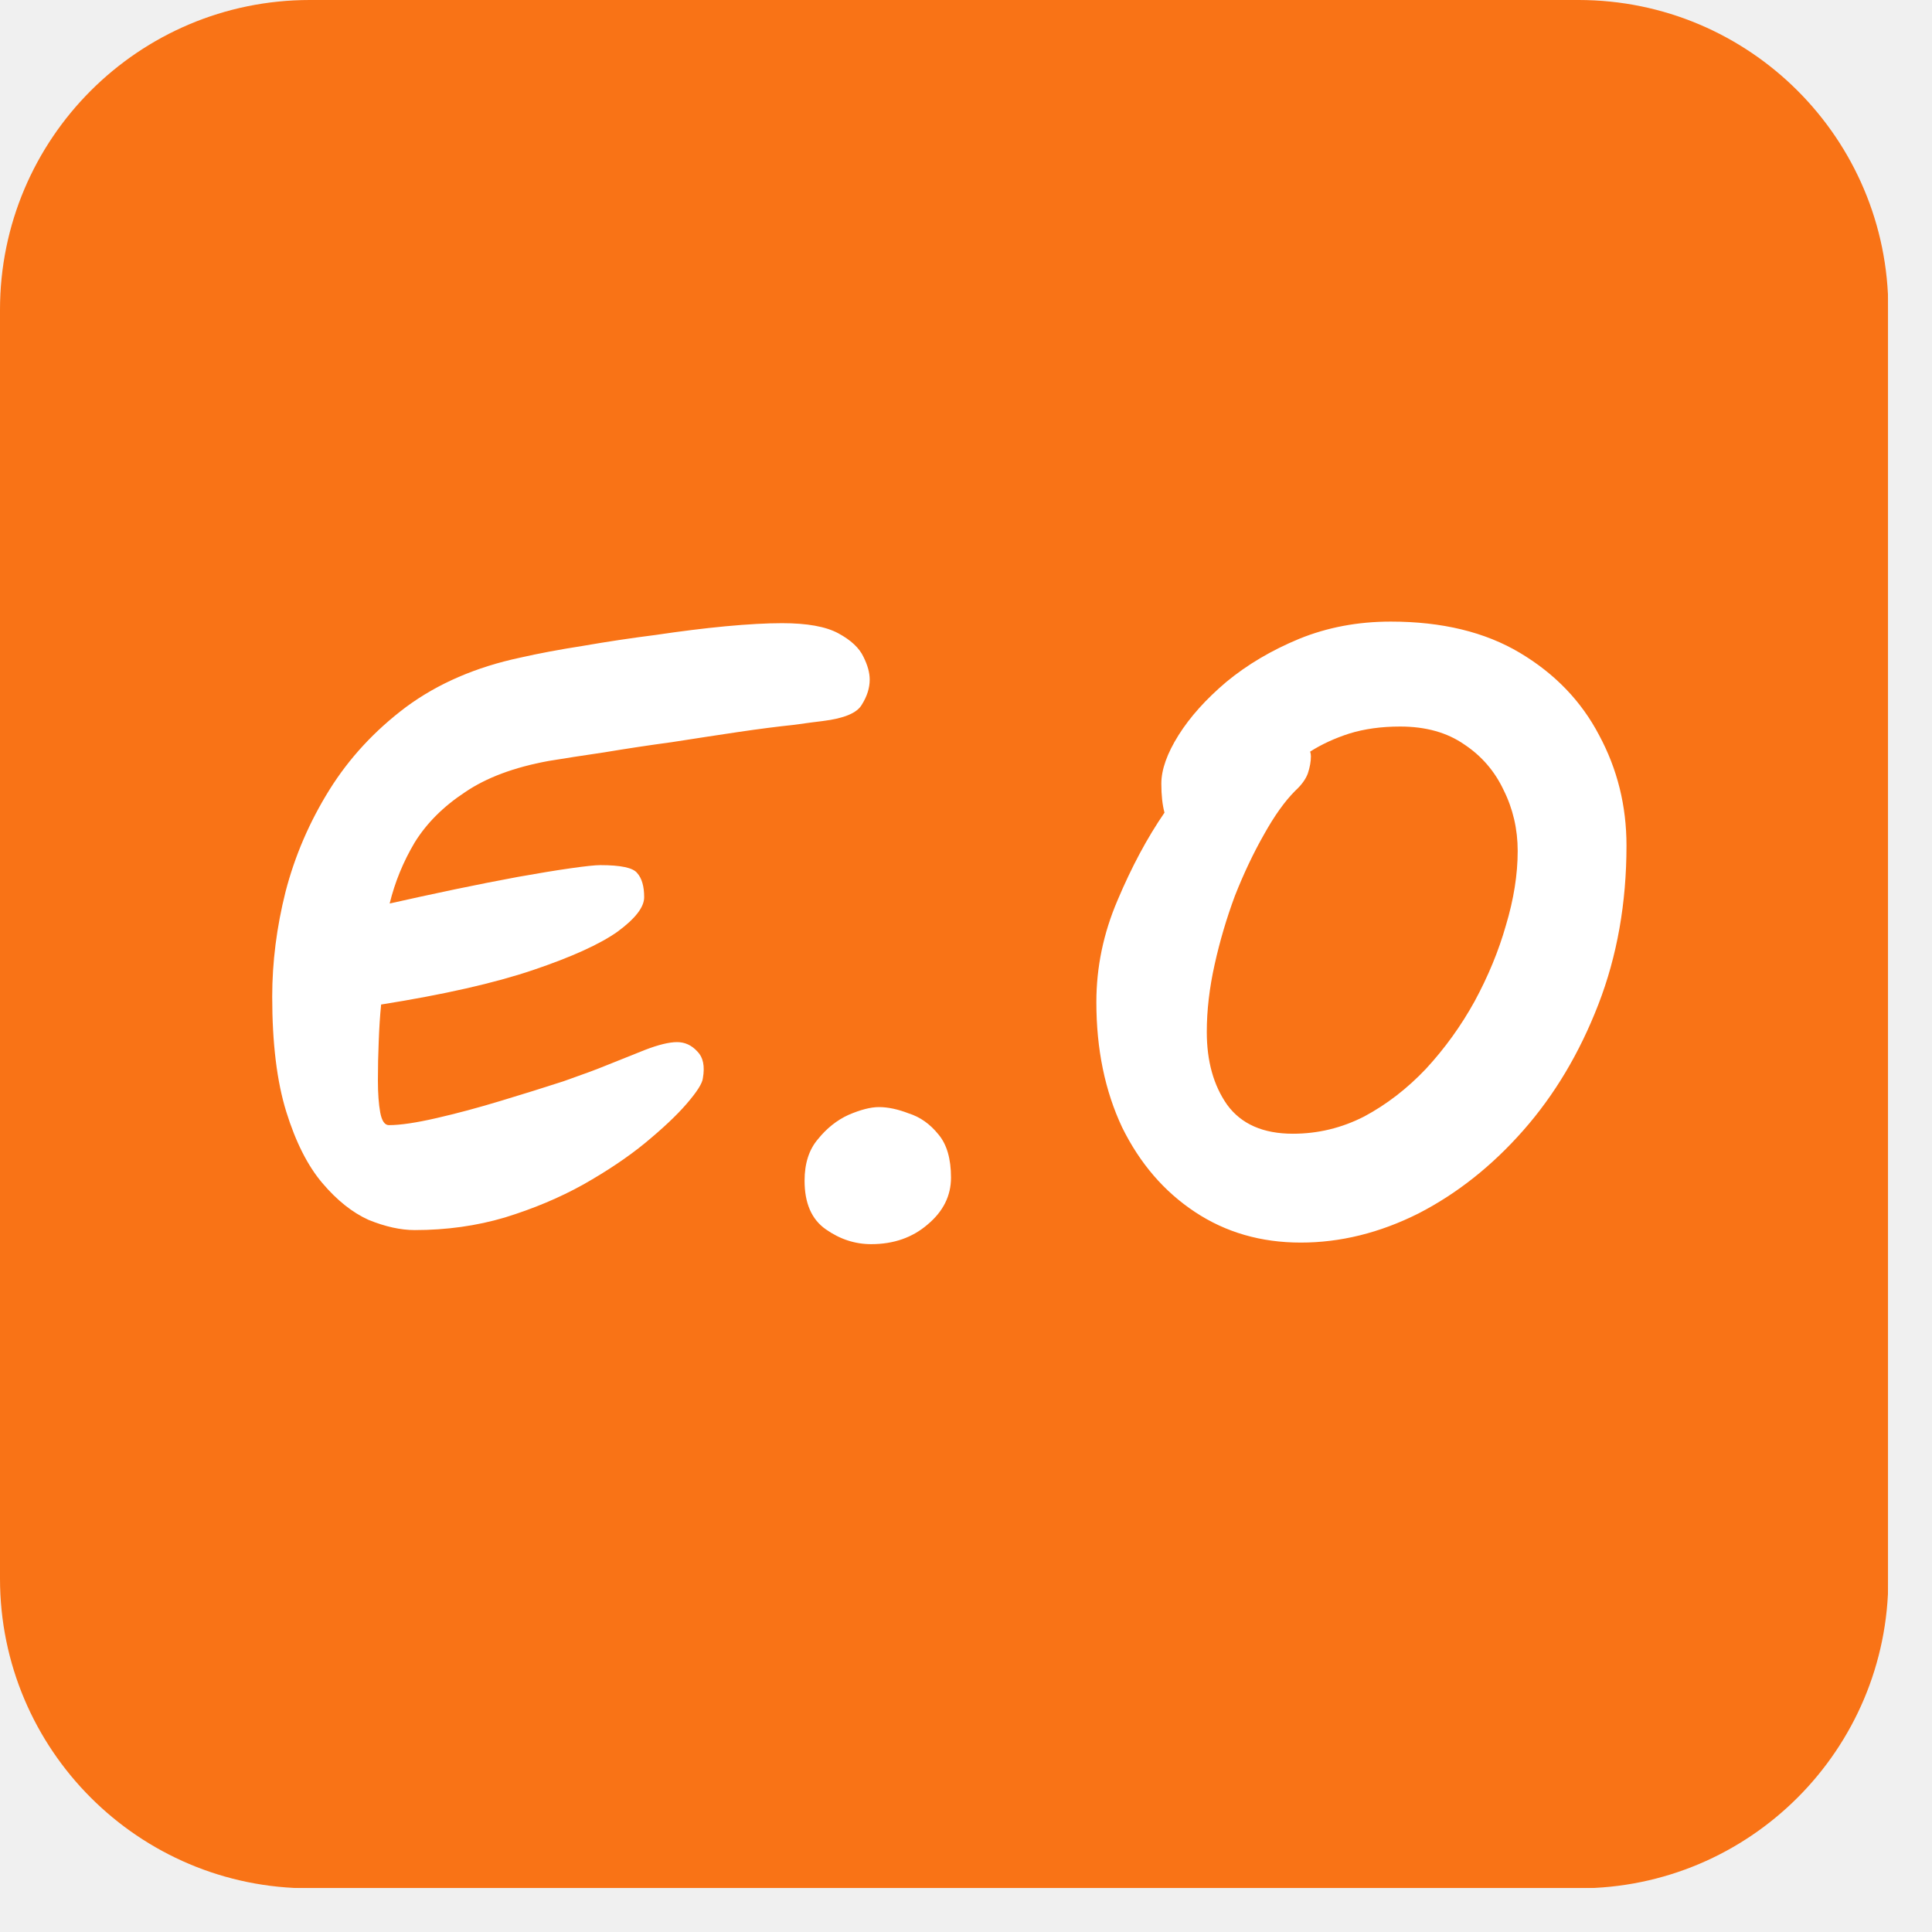
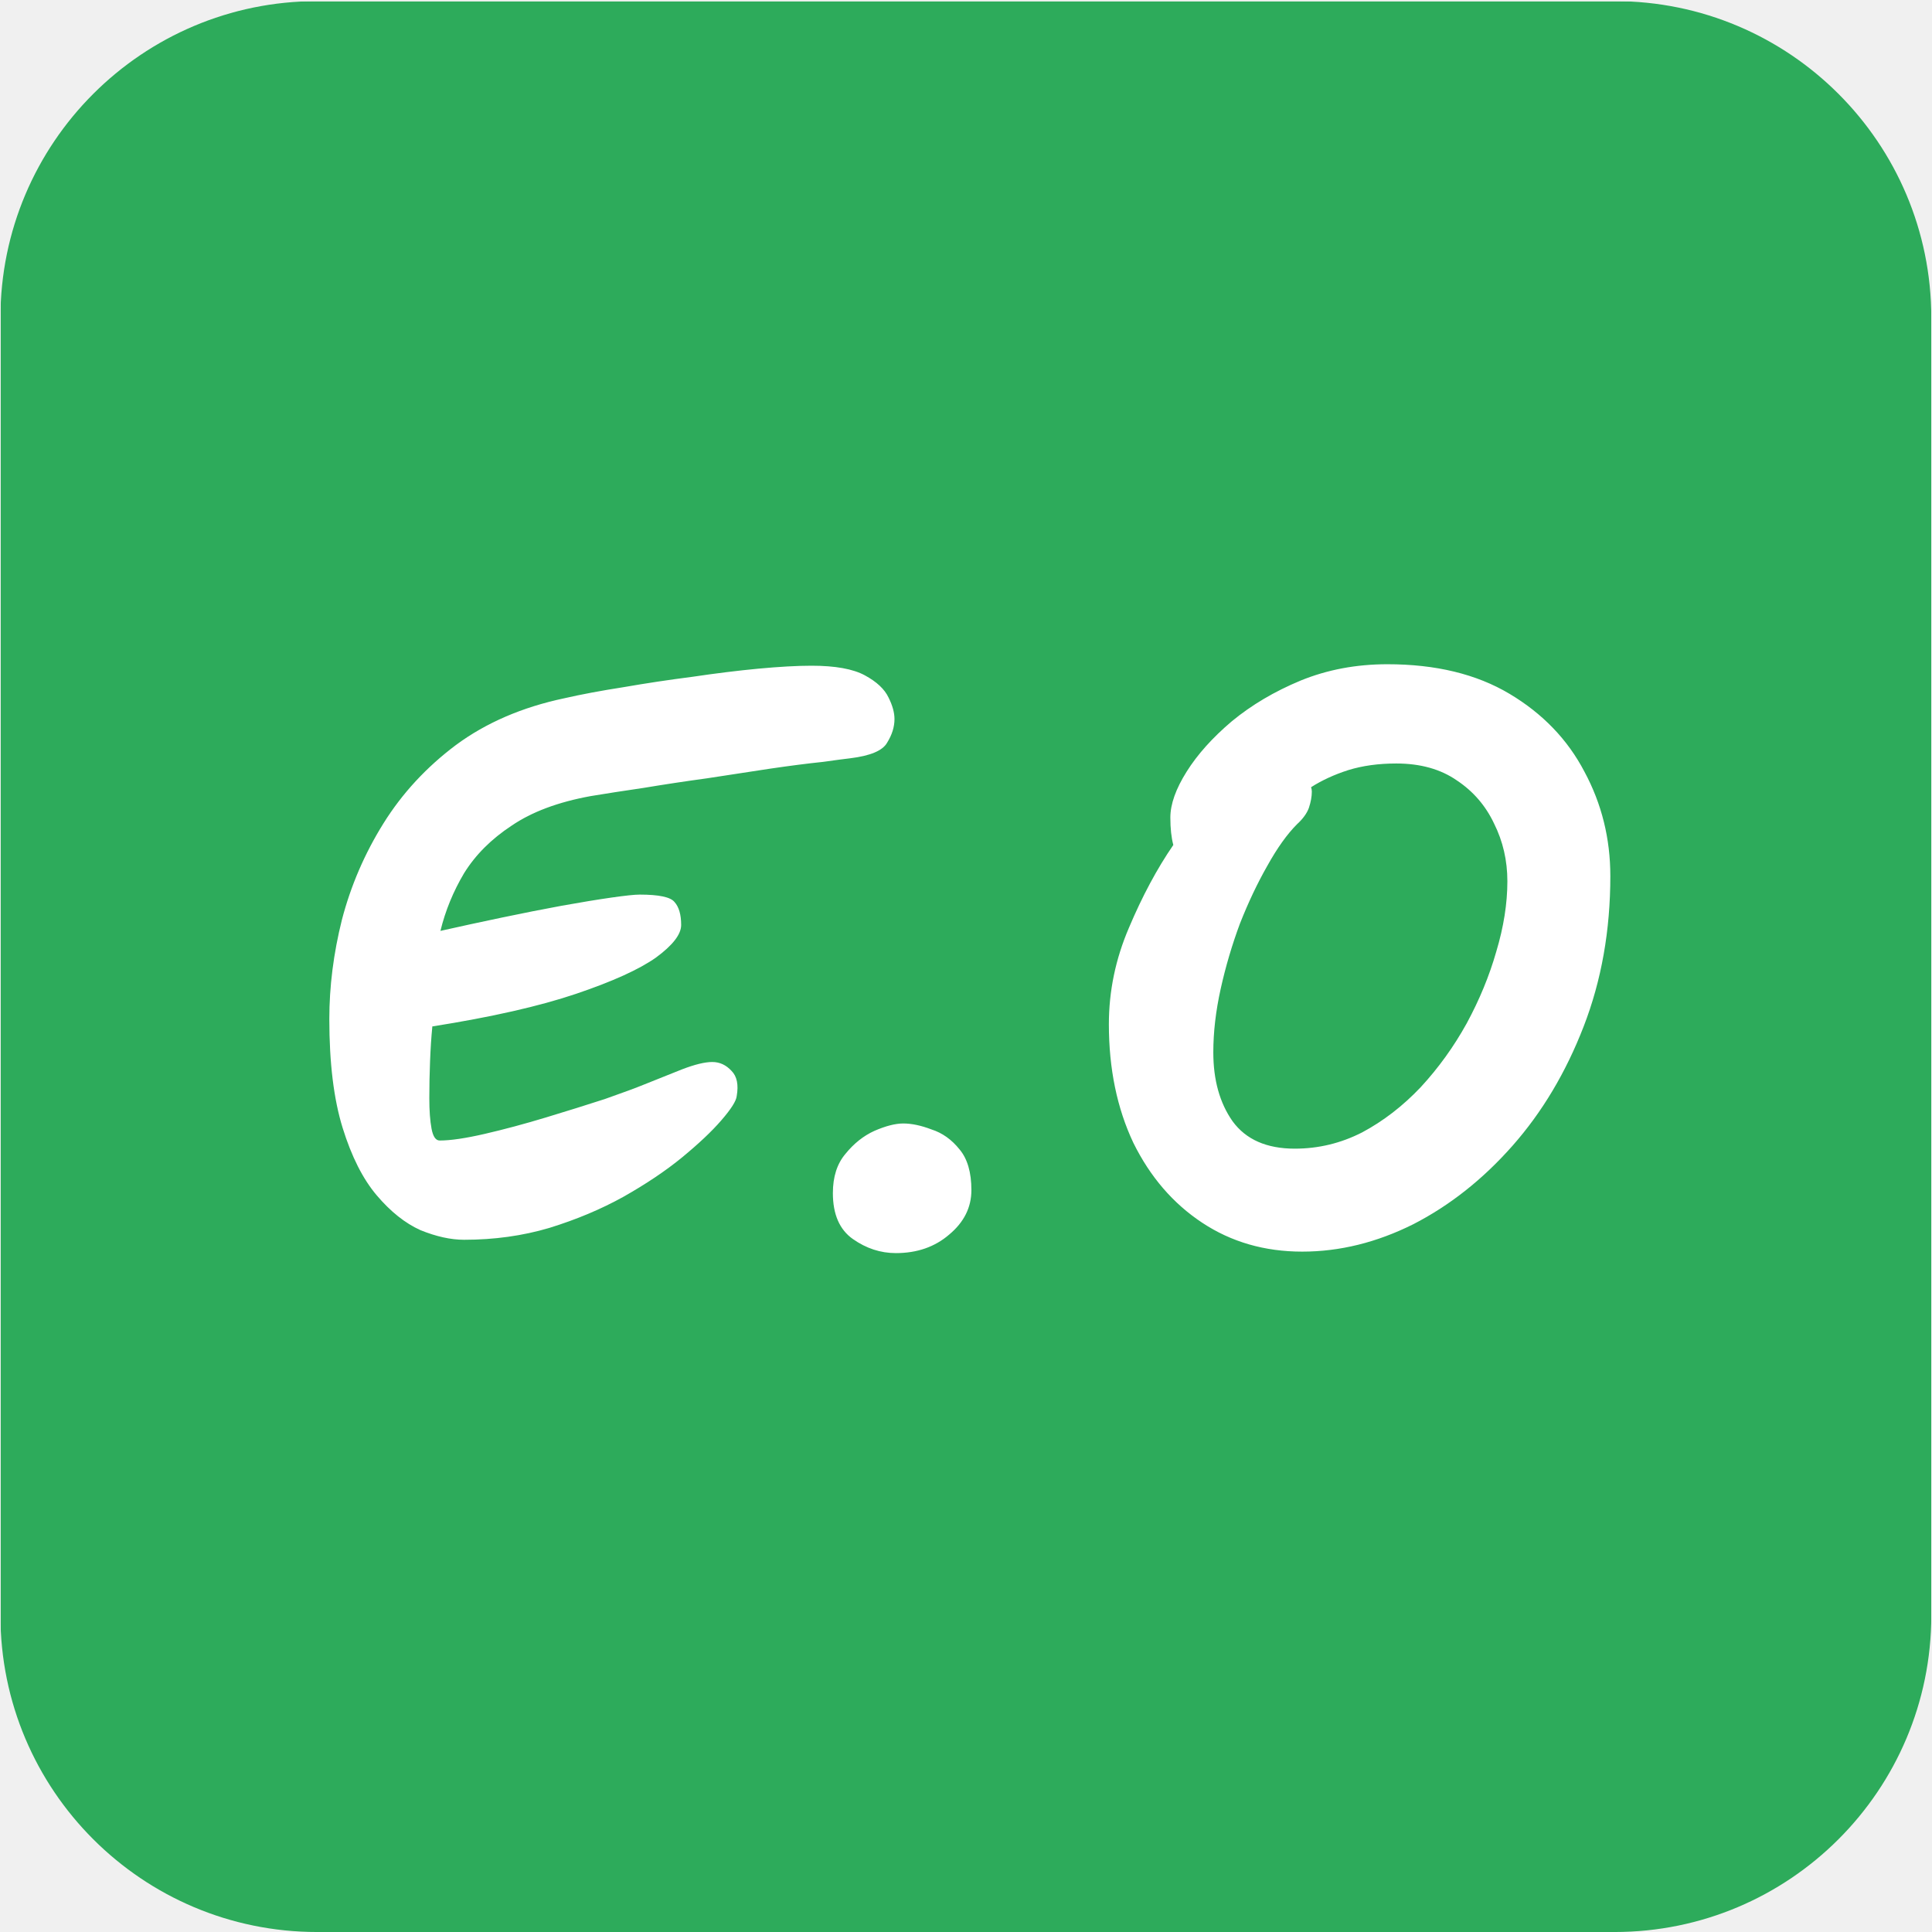
- <svg xmlns="http://www.w3.org/2000/svg" width="38" height="38" viewBox="0 0 38 38" fill="none">
-   <g clip-path="url(#clip0_208_34)">
-     <mask id="mask0_208_34" style="mask-type:alpha" maskUnits="userSpaceOnUse" x="0" y="0" width="38" height="38">
-       <rect width="37.141" height="37.141" rx="6.093" fill="#F97316" />
+ <svg xmlns="http://www.w3.org/2000/svg" width="1050" height="1050" viewBox="0 0 1050 1050" fill="none">
+   <g clip-path="url(#clip0_258_34)">
+     <mask id="mask0_258_34" style="mask-type:alpha" maskUnits="userSpaceOnUse" x="0" y="0" width="1050" height="1051">
+       <rect x="0.233" y="0.616" width="1049.39" height="1049.39" rx="172.166" fill="#C4C4C4" />
    </mask>
-     <g mask="url(#mask0_208_34)">
-       <rect width="37.141" height="37.141" fill="#F97316" />
-       <path d="M8.157 24.194C7.88 24.194 7.577 24.127 7.248 23.993C6.93 23.849 6.627 23.608 6.34 23.269C6.052 22.93 5.816 22.463 5.631 21.868C5.446 21.272 5.354 20.517 5.354 19.604C5.354 18.926 5.441 18.238 5.616 17.54C5.8 16.831 6.088 16.164 6.478 15.537C6.868 14.911 7.372 14.367 7.988 13.905C8.614 13.443 9.364 13.119 10.236 12.934C10.596 12.852 11.007 12.775 11.469 12.703C11.941 12.621 12.418 12.549 12.901 12.488C13.384 12.416 13.841 12.359 14.272 12.318C14.713 12.277 15.083 12.257 15.381 12.257C15.874 12.257 16.243 12.323 16.49 12.457C16.736 12.59 16.901 12.744 16.983 12.919C17.065 13.083 17.106 13.232 17.106 13.366C17.106 13.53 17.055 13.694 16.952 13.858C16.86 14.023 16.603 14.13 16.182 14.182C16.089 14.192 15.894 14.218 15.597 14.259C15.299 14.29 14.939 14.336 14.518 14.398C14.108 14.459 13.671 14.526 13.209 14.598C12.757 14.659 12.316 14.726 11.884 14.798C11.463 14.86 11.099 14.916 10.791 14.967C10.113 15.091 9.564 15.296 9.143 15.584C8.722 15.861 8.393 16.189 8.157 16.569C7.931 16.949 7.767 17.35 7.664 17.771C8.075 17.678 8.501 17.586 8.943 17.493C9.384 17.401 9.8 17.319 10.19 17.247C10.591 17.175 10.935 17.119 11.222 17.078C11.51 17.037 11.705 17.016 11.807 17.016C12.208 17.016 12.449 17.067 12.531 17.17C12.624 17.273 12.67 17.432 12.67 17.647C12.67 17.843 12.495 18.068 12.146 18.325C11.797 18.572 11.243 18.823 10.483 19.08C9.723 19.337 8.727 19.562 7.495 19.758C7.495 19.768 7.495 19.773 7.495 19.773C7.474 19.978 7.459 20.215 7.449 20.482C7.438 20.738 7.433 20.995 7.433 21.252C7.433 21.508 7.449 21.719 7.479 21.883C7.51 22.047 7.567 22.13 7.649 22.13C7.875 22.13 8.188 22.083 8.588 21.991C8.989 21.899 9.41 21.786 9.851 21.652C10.293 21.519 10.704 21.39 11.084 21.267C11.463 21.134 11.741 21.031 11.915 20.959C12.172 20.856 12.429 20.754 12.685 20.651C12.952 20.548 13.163 20.497 13.317 20.497C13.471 20.497 13.604 20.558 13.717 20.682C13.83 20.795 13.866 20.969 13.825 21.205C13.815 21.308 13.707 21.477 13.502 21.714C13.307 21.94 13.034 22.196 12.685 22.484C12.347 22.761 11.941 23.033 11.469 23.3C11.007 23.557 10.493 23.773 9.928 23.947C9.374 24.111 8.783 24.194 8.157 24.194ZM17.134 24.471C16.816 24.471 16.518 24.373 16.241 24.178C15.963 23.983 15.825 23.665 15.825 23.223C15.825 22.884 15.912 22.612 16.087 22.407C16.261 22.191 16.462 22.032 16.687 21.929C16.924 21.827 17.124 21.775 17.288 21.775C17.463 21.775 17.658 21.816 17.873 21.899C18.099 21.97 18.294 22.109 18.459 22.314C18.623 22.509 18.705 22.792 18.705 23.162C18.705 23.521 18.551 23.829 18.243 24.086C17.945 24.342 17.576 24.471 17.134 24.471ZM25.584 24.44C24.804 24.44 24.11 24.24 23.505 23.839C22.899 23.439 22.421 22.884 22.072 22.176C21.733 21.457 21.564 20.636 21.564 19.711C21.564 19.023 21.703 18.356 21.98 17.709C22.257 17.052 22.565 16.477 22.904 15.984C22.863 15.83 22.842 15.64 22.842 15.414C22.842 15.137 22.955 14.819 23.181 14.459C23.407 14.1 23.72 13.751 24.121 13.412C24.531 13.073 25.009 12.79 25.553 12.565C26.108 12.339 26.708 12.226 27.355 12.226C28.362 12.226 29.209 12.431 29.897 12.842C30.585 13.253 31.103 13.792 31.452 14.459C31.812 15.127 31.991 15.851 31.991 16.631C31.991 17.76 31.807 18.803 31.437 19.758C31.067 20.713 30.574 21.539 29.958 22.237C29.342 22.936 28.654 23.48 27.894 23.87C27.134 24.25 26.364 24.44 25.584 24.44ZM25.769 14.783C25.779 14.813 25.784 14.844 25.784 14.875C25.784 14.978 25.764 15.091 25.723 15.214C25.681 15.327 25.599 15.44 25.476 15.553C25.271 15.758 25.065 16.046 24.86 16.415C24.655 16.775 24.465 17.175 24.29 17.617C24.126 18.058 23.992 18.51 23.89 18.972C23.787 19.434 23.736 19.876 23.736 20.297C23.736 20.872 23.869 21.349 24.136 21.729C24.413 22.109 24.845 22.299 25.43 22.299C25.923 22.299 26.39 22.186 26.832 21.96C27.273 21.724 27.679 21.411 28.048 21.021C28.418 20.62 28.736 20.179 29.003 19.696C29.27 19.203 29.476 18.705 29.619 18.202C29.773 17.689 29.851 17.201 29.851 16.739C29.851 16.307 29.758 15.907 29.573 15.537C29.399 15.168 29.142 14.87 28.803 14.644C28.464 14.408 28.043 14.29 27.54 14.29C27.17 14.29 26.837 14.336 26.539 14.428C26.251 14.521 25.995 14.639 25.769 14.783Z" fill="white" />
+     <g mask="url(#mask0_258_34)">
+       <rect x="0.233" y="0.616" width="1049.39" height="1049.39" fill="#2DAB5B" />
+       <path d="M252.244 673.788C244.998 673.788 237.081 672.044 228.493 668.555C220.173 664.798 212.256 658.491 204.742 649.634C197.227 640.778 191.054 628.567 186.224 613.001C181.393 597.435 178.978 577.71 178.978 553.824C178.978 536.112 181.259 518.13 185.821 499.881C190.652 481.363 198.166 463.919 208.365 447.548C218.563 431.177 231.713 416.953 247.816 404.876C264.187 392.799 283.778 384.345 306.59 379.514C315.983 377.367 326.718 375.355 338.795 373.476C351.14 371.329 363.62 369.45 376.234 367.84C388.847 365.961 400.79 364.485 412.062 363.412C423.602 362.338 433.263 361.802 441.046 361.802C453.928 361.802 463.59 363.546 470.031 367.035C476.472 370.524 480.766 374.55 482.913 379.112C485.06 383.406 486.133 387.297 486.133 390.786C486.133 395.08 484.791 399.374 482.108 403.668C479.692 407.962 472.983 410.78 461.979 412.122C459.564 412.39 454.465 413.061 446.682 414.135C438.899 414.94 429.506 416.148 418.503 417.758C407.768 419.368 396.362 421.113 384.285 422.991C372.476 424.602 360.936 426.346 349.664 428.225C338.661 429.835 329.134 431.311 321.082 432.653C303.37 435.873 289.011 441.241 278.008 448.755C267.005 456.001 258.417 464.589 252.244 474.519C246.34 484.449 242.046 494.916 239.362 505.919C250.097 503.504 261.235 501.089 272.775 498.673C284.315 496.258 295.184 494.111 305.382 492.232C315.849 490.354 324.84 488.877 332.354 487.804C339.869 486.73 344.968 486.194 347.652 486.194C358.118 486.194 364.425 487.536 366.572 490.219C368.987 492.903 370.195 497.063 370.195 502.699C370.195 507.798 365.633 513.702 356.508 520.412C347.383 526.853 332.891 533.428 313.031 540.137C293.171 546.847 267.139 552.751 234.934 557.85C234.934 558.118 234.934 558.253 234.934 558.253C234.397 563.62 233.995 569.793 233.726 576.77C233.458 583.48 233.324 590.189 233.324 596.899C233.324 603.608 233.726 609.11 234.531 613.404C235.336 617.698 236.812 619.845 238.959 619.845C244.864 619.845 253.049 618.637 263.516 616.222C273.982 613.806 284.986 610.854 296.526 607.365C308.066 603.876 318.801 600.522 328.731 597.301C338.661 593.812 345.907 591.128 350.469 589.25C357.179 586.566 363.888 583.882 370.598 581.199C377.575 578.515 383.077 577.173 387.103 577.173C391.128 577.173 394.617 578.783 397.569 582.004C400.521 584.956 401.461 589.518 400.387 595.691C400.119 598.375 397.301 602.803 391.933 608.975C386.834 614.88 379.722 621.589 370.598 629.104C361.741 636.35 351.14 643.462 338.795 650.439C326.718 657.149 313.299 662.785 298.539 667.347C284.047 671.641 268.615 673.788 252.244 673.788ZM486.869 681.034C478.55 681.034 470.767 678.485 463.521 673.386C456.274 668.286 452.651 659.967 452.651 648.427C452.651 639.57 454.932 632.458 459.495 627.091C464.057 621.455 469.291 617.295 475.195 614.611C481.367 611.928 486.601 610.586 490.895 610.586C495.457 610.586 500.556 611.659 506.192 613.806C512.096 615.685 517.196 619.308 521.49 624.675C525.784 629.775 527.931 637.155 527.931 646.816C527.931 656.21 523.905 664.261 515.854 670.97C508.071 677.68 498.409 681.034 486.869 681.034ZM707.716 680.229C687.319 680.229 669.204 674.996 653.37 664.529C637.536 654.063 625.056 639.57 615.932 621.052C607.075 602.266 602.647 580.796 602.647 556.642C602.647 538.661 606.27 521.217 613.516 504.309C620.762 487.133 628.814 472.104 637.67 459.222C636.596 455.196 636.06 450.231 636.06 444.327C636.06 437.081 639.012 428.761 644.916 419.368C650.82 409.975 659.006 400.85 669.472 391.994C680.207 383.138 692.687 375.757 706.911 369.853C721.403 363.949 737.103 360.997 754.011 360.997C780.311 360.997 802.452 366.364 820.434 377.099C838.415 387.834 851.968 401.924 861.092 419.368C870.486 436.813 875.182 455.733 875.182 476.13C875.182 505.651 870.351 532.891 860.69 557.85C851.028 582.809 838.146 604.413 822.044 622.663C805.941 640.912 787.96 655.136 768.1 665.334C748.241 675.264 728.112 680.229 707.716 680.229ZM712.547 427.822C712.815 428.627 712.949 429.432 712.949 430.237C712.949 432.921 712.412 435.873 711.339 439.094C710.265 442.046 708.118 444.998 704.898 447.95C699.53 453.318 694.163 460.832 688.795 470.494C683.428 479.887 678.463 490.354 673.901 501.894C669.607 513.434 666.118 525.242 663.434 537.319C660.75 549.396 659.408 560.936 659.408 571.94C659.408 586.969 662.897 599.448 669.875 609.378C677.121 619.308 688.393 624.273 703.69 624.273C716.572 624.273 728.783 621.321 740.324 615.416C751.864 609.244 762.465 601.058 772.126 590.86C781.788 580.393 790.107 568.853 797.085 556.24C804.063 543.358 809.43 530.341 813.187 517.191C817.213 503.772 819.226 491.024 819.226 478.948C819.226 467.676 816.811 457.209 811.98 447.548C807.417 437.886 800.708 430.103 791.852 424.199C782.995 418.026 771.992 414.94 758.841 414.94C749.18 414.94 740.458 416.148 732.675 418.563C725.16 420.978 718.451 424.065 712.547 427.822Z" fill="white" />
    </g>
  </g>
  <defs>
-     <clipPath id="clip0_208_34">
-       <rect width="37.141" height="37.141" fill="white" />
+     <clipPath id="clip0_258_34">
+       <rect width="1049.39" height="1049.39" fill="white" transform="translate(0.232544 0.616211)" />
    </clipPath>
  </defs>
</svg>
